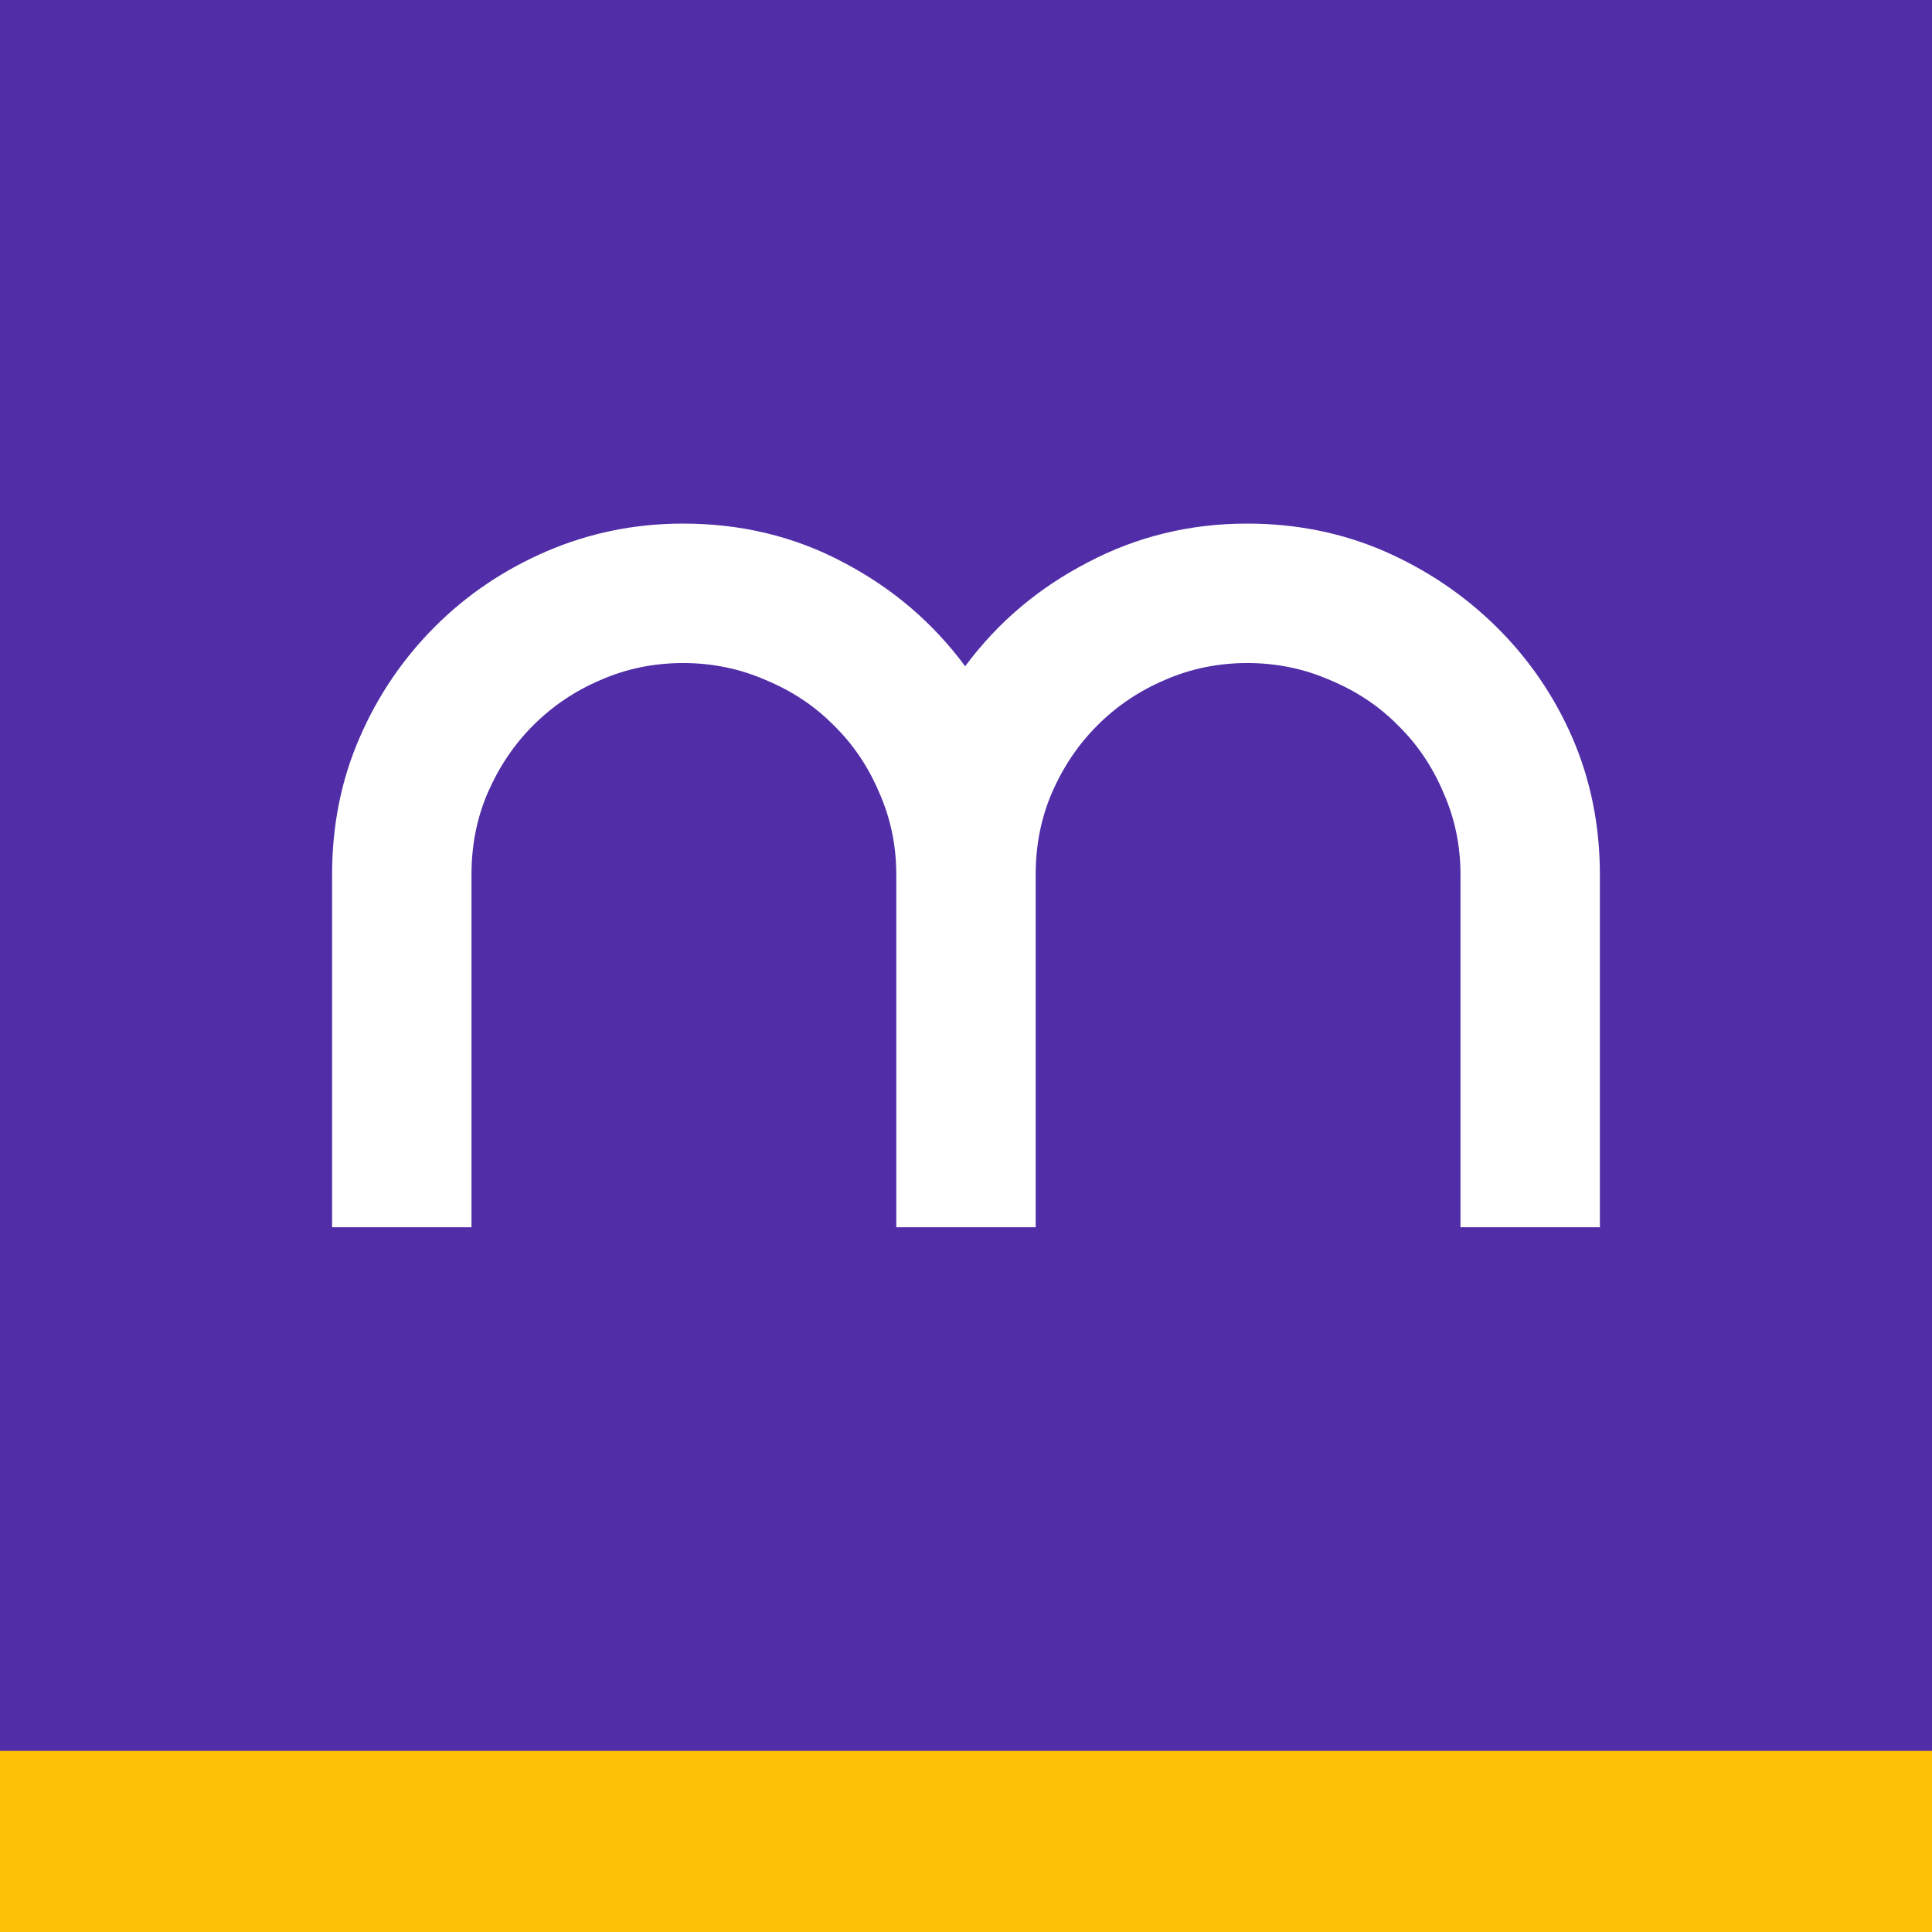
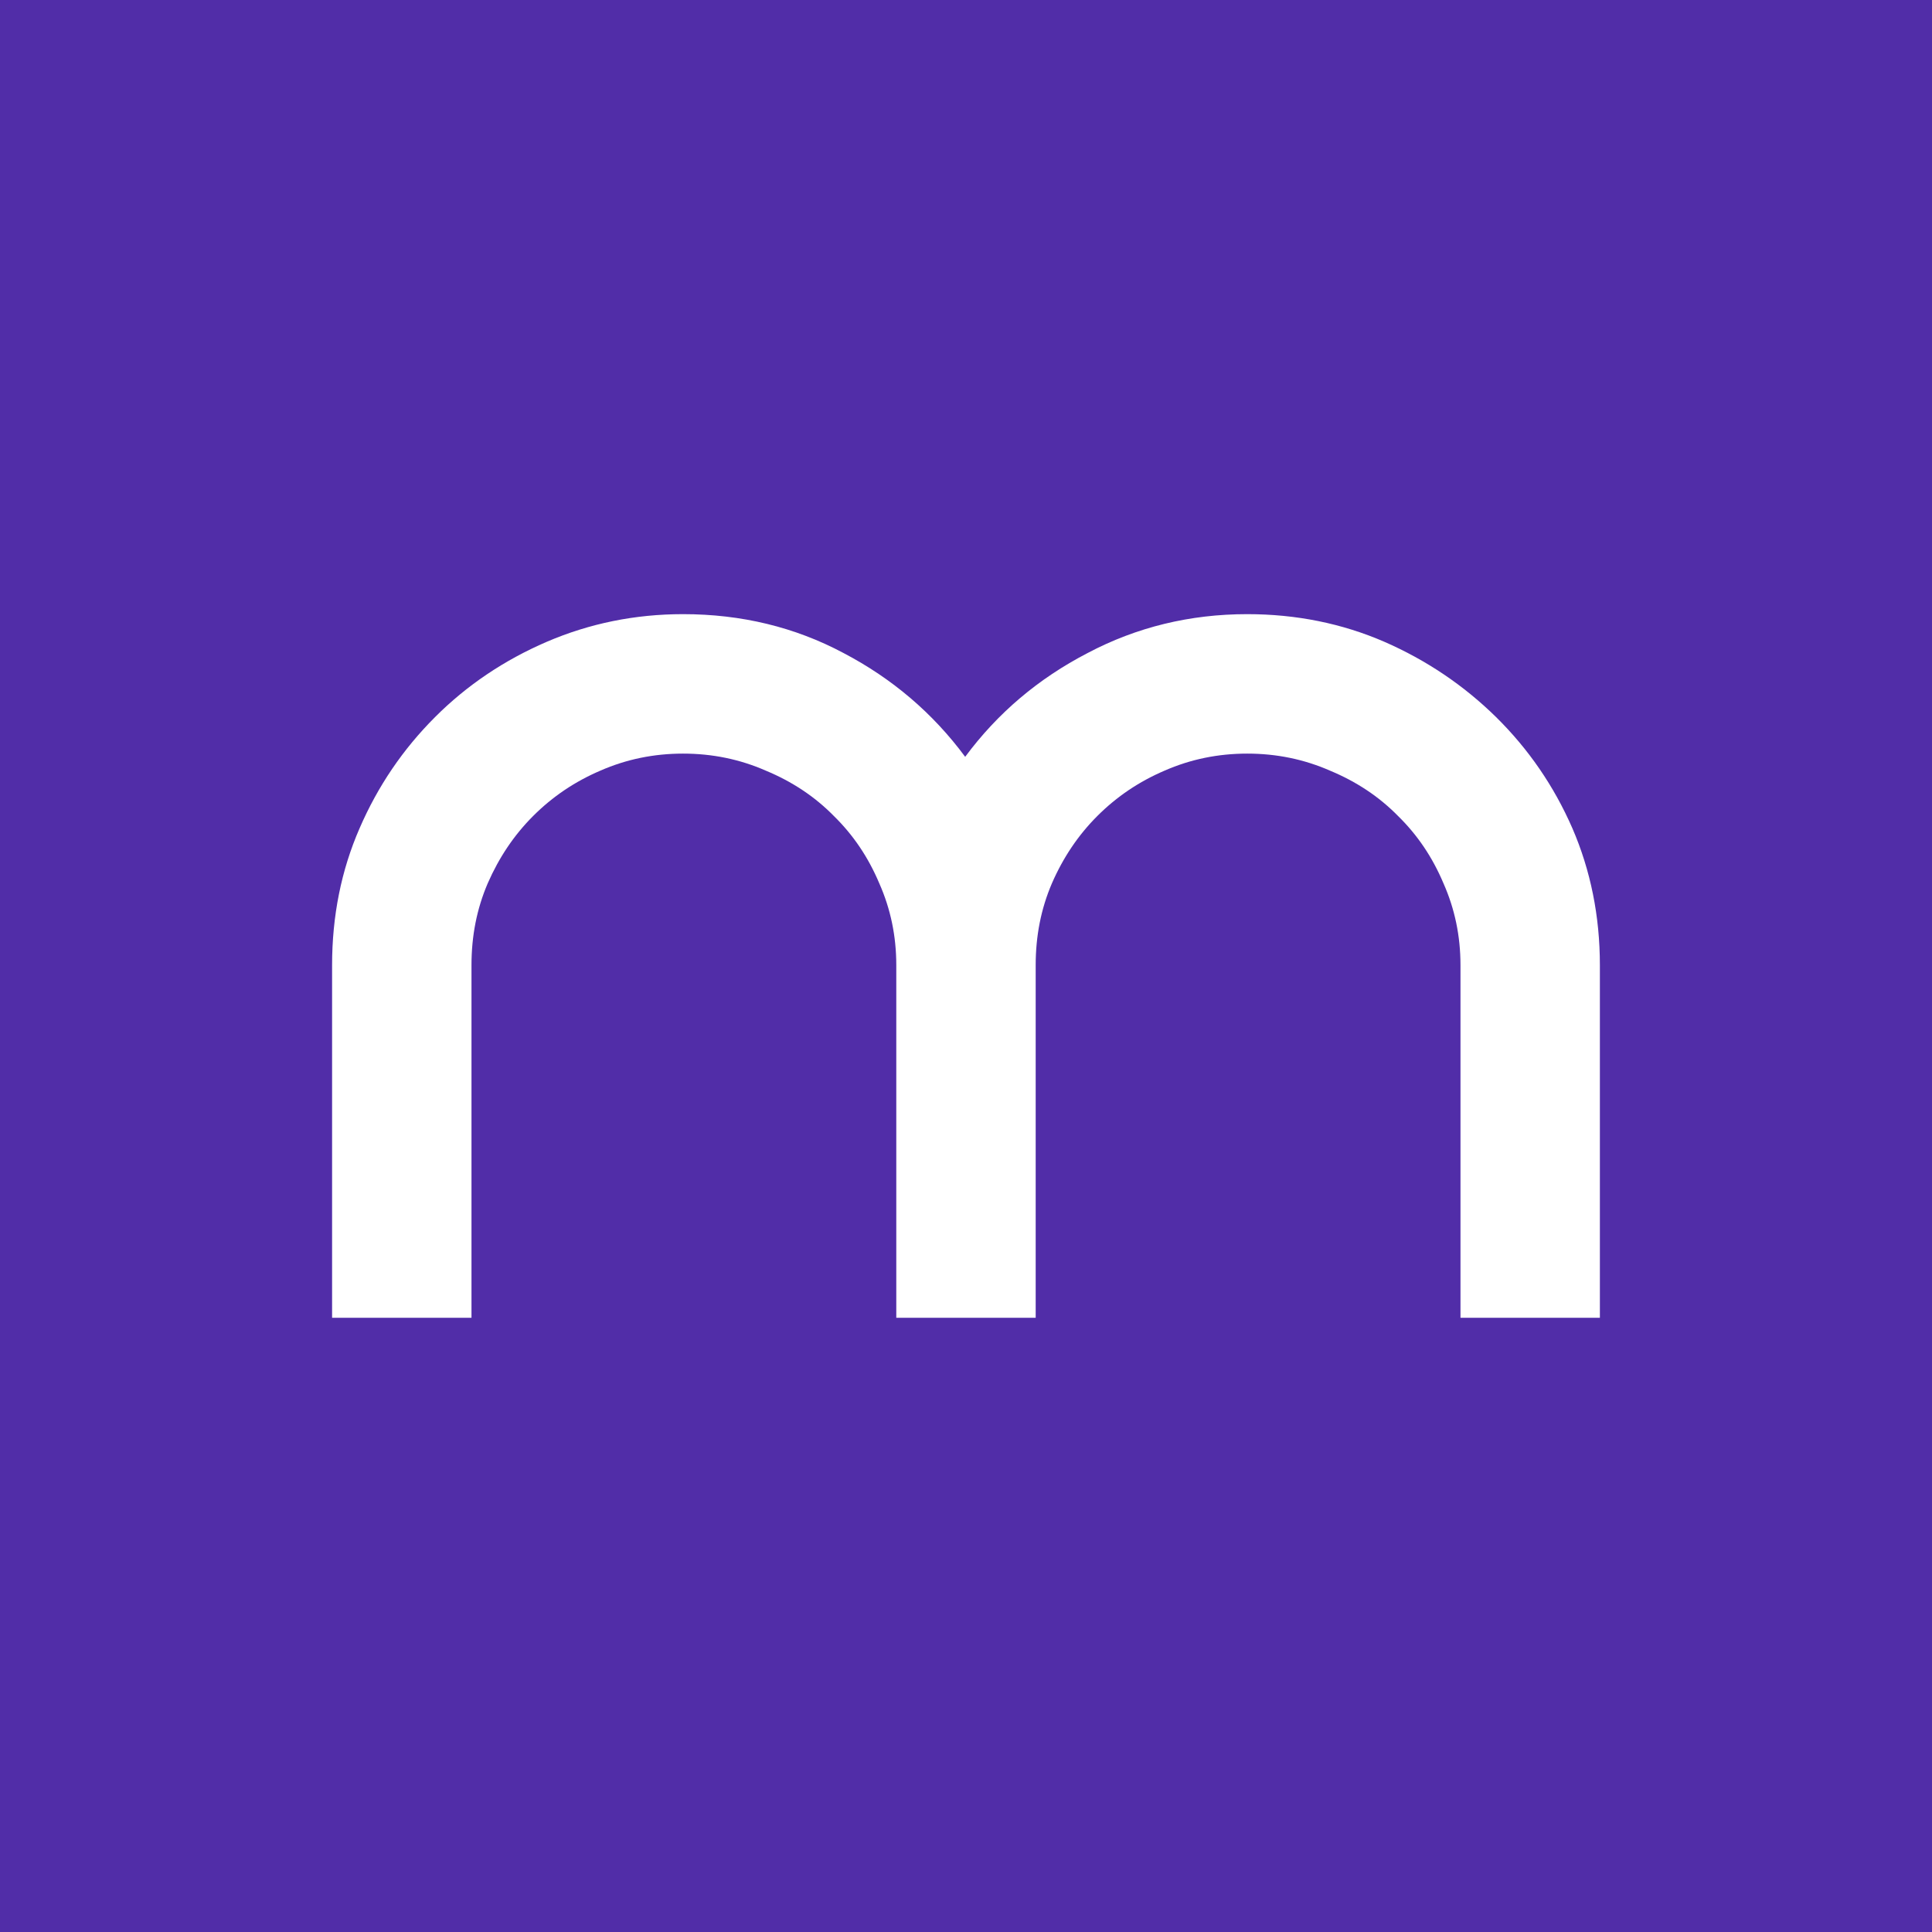
<svg xmlns="http://www.w3.org/2000/svg" viewBox="0 0 32 32">
  <rect width="32" height="32" fill="#512da8" />
-   <rect y="29" width="32" height="3" fill="#ffc107" />
-   <g transform="translate(5.379 -1.707) scale(0.8593)">
+   <g transform="translate(5.379 -0.207) scale(0.8593)">
    <path fill="#fff" transform="translate(0.17227 25.67271)" d="M 17.609 -13.594 C 18.555 -13.594 19.438 -13.414 20.25 -13.062 C 21.062 -12.707 21.781 -12.223 22.406 -11.609 C 23.031 -10.992 23.52 -10.281 23.875 -9.469 C 24.227 -8.656 24.406 -7.773 24.406 -6.828 L 24.406 -0.031 L 21.719 -0.031 L 21.719 -6.828 C 21.719 -7.391 21.609 -7.914 21.391 -8.406 C 21.18 -8.906 20.891 -9.336 20.516 -9.703 C 20.148 -10.078 19.711 -10.367 19.203 -10.578 C 18.703 -10.797 18.172 -10.906 17.609 -10.906 C 17.047 -10.906 16.516 -10.797 16.016 -10.578 C 15.523 -10.367 15.094 -10.078 14.719 -9.703 C 14.352 -9.336 14.062 -8.906 13.844 -8.406 C 13.633 -7.914 13.531 -7.391 13.531 -6.828 L 13.531 -0.031 L 10.844 -0.031 L 10.844 -6.828 C 10.844 -7.391 10.734 -7.914 10.516 -8.406 C 10.305 -8.906 10.016 -9.336 9.641 -9.703 C 9.273 -10.078 8.836 -10.367 8.328 -10.578 C 7.828 -10.797 7.297 -10.906 6.734 -10.906 C 6.172 -10.906 5.641 -10.797 5.141 -10.578 C 4.648 -10.367 4.219 -10.078 3.844 -9.703 C 3.477 -9.336 3.188 -8.906 2.969 -8.406 C 2.758 -7.914 2.656 -7.391 2.656 -6.828 L 2.656 -0.031 L -0.031 -0.031 L -0.031 -6.828 C -0.031 -7.773 0.145 -8.656 0.5 -9.469 C 0.852 -10.281 1.336 -10.992 1.953 -11.609 C 2.566 -12.223 3.285 -12.707 4.109 -13.062 C 4.93 -13.414 5.805 -13.594 6.734 -13.594 C 7.859 -13.594 8.891 -13.344 9.828 -12.844 C 10.766 -12.352 11.547 -11.688 12.172 -10.844 C 12.797 -11.688 13.582 -12.352 14.531 -12.844 C 15.477 -13.344 16.504 -13.594 17.609 -13.594 Z M 17.609 -13.594" />
  </g>
</svg>
